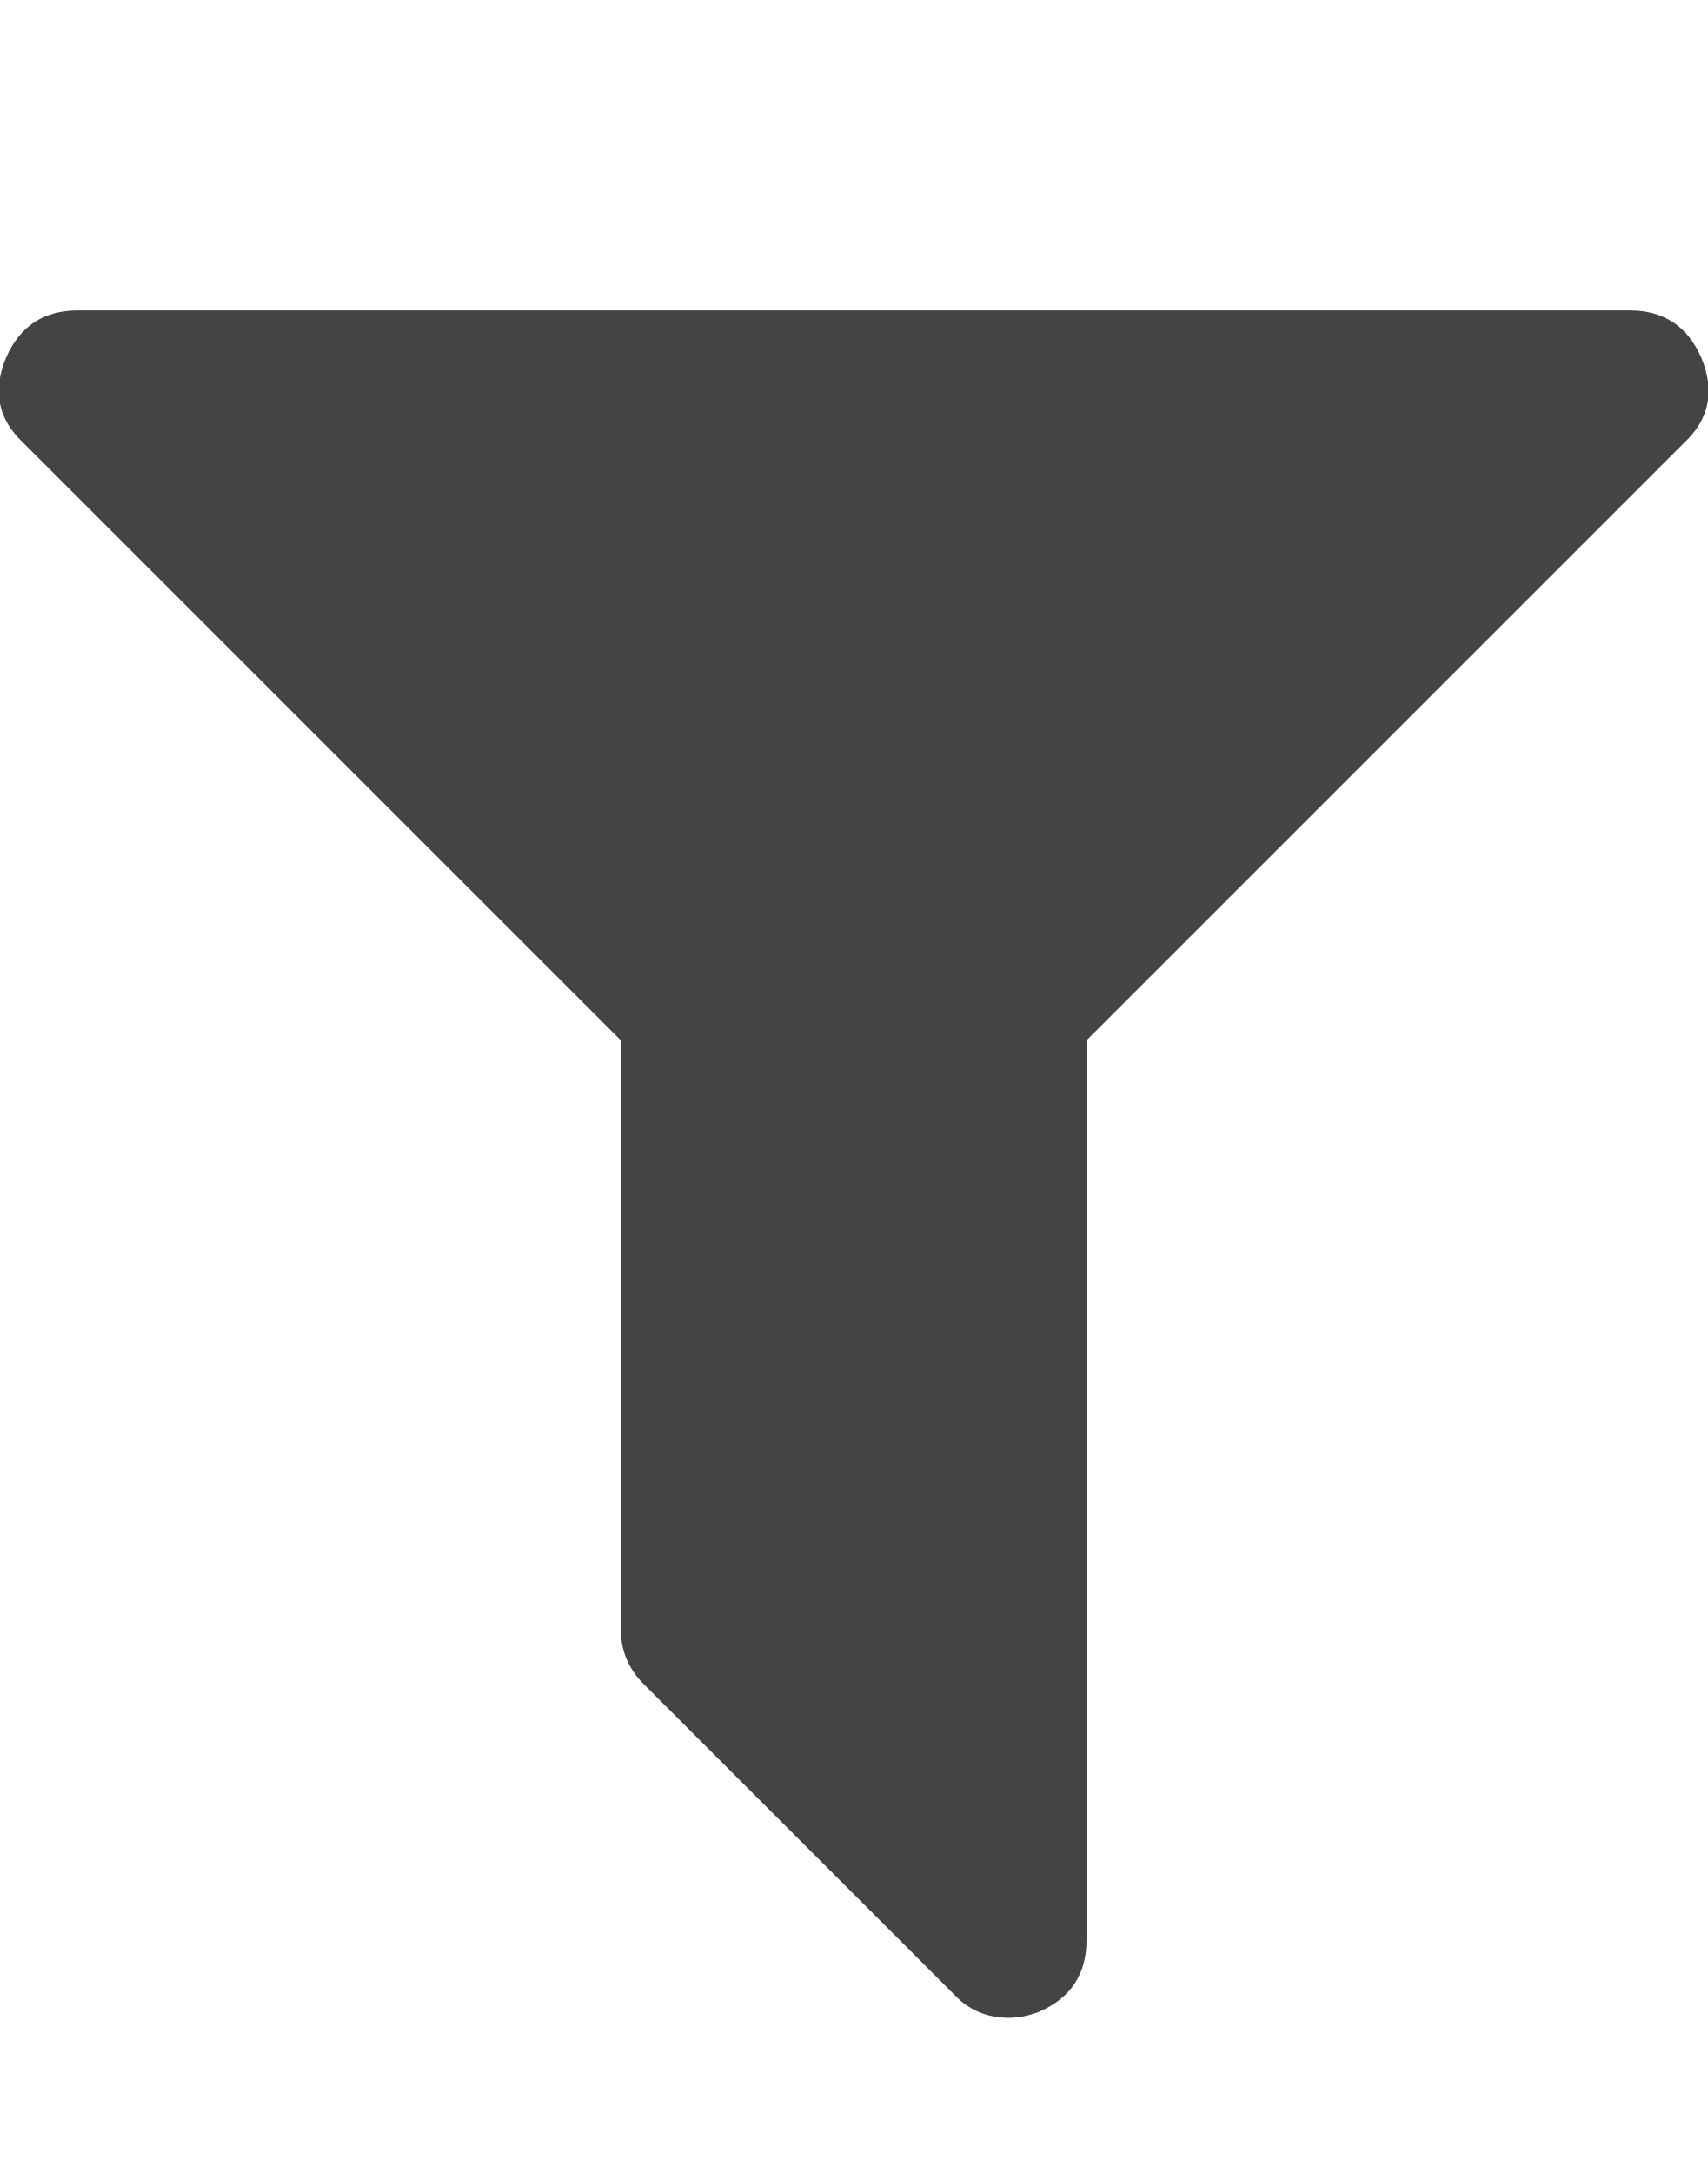
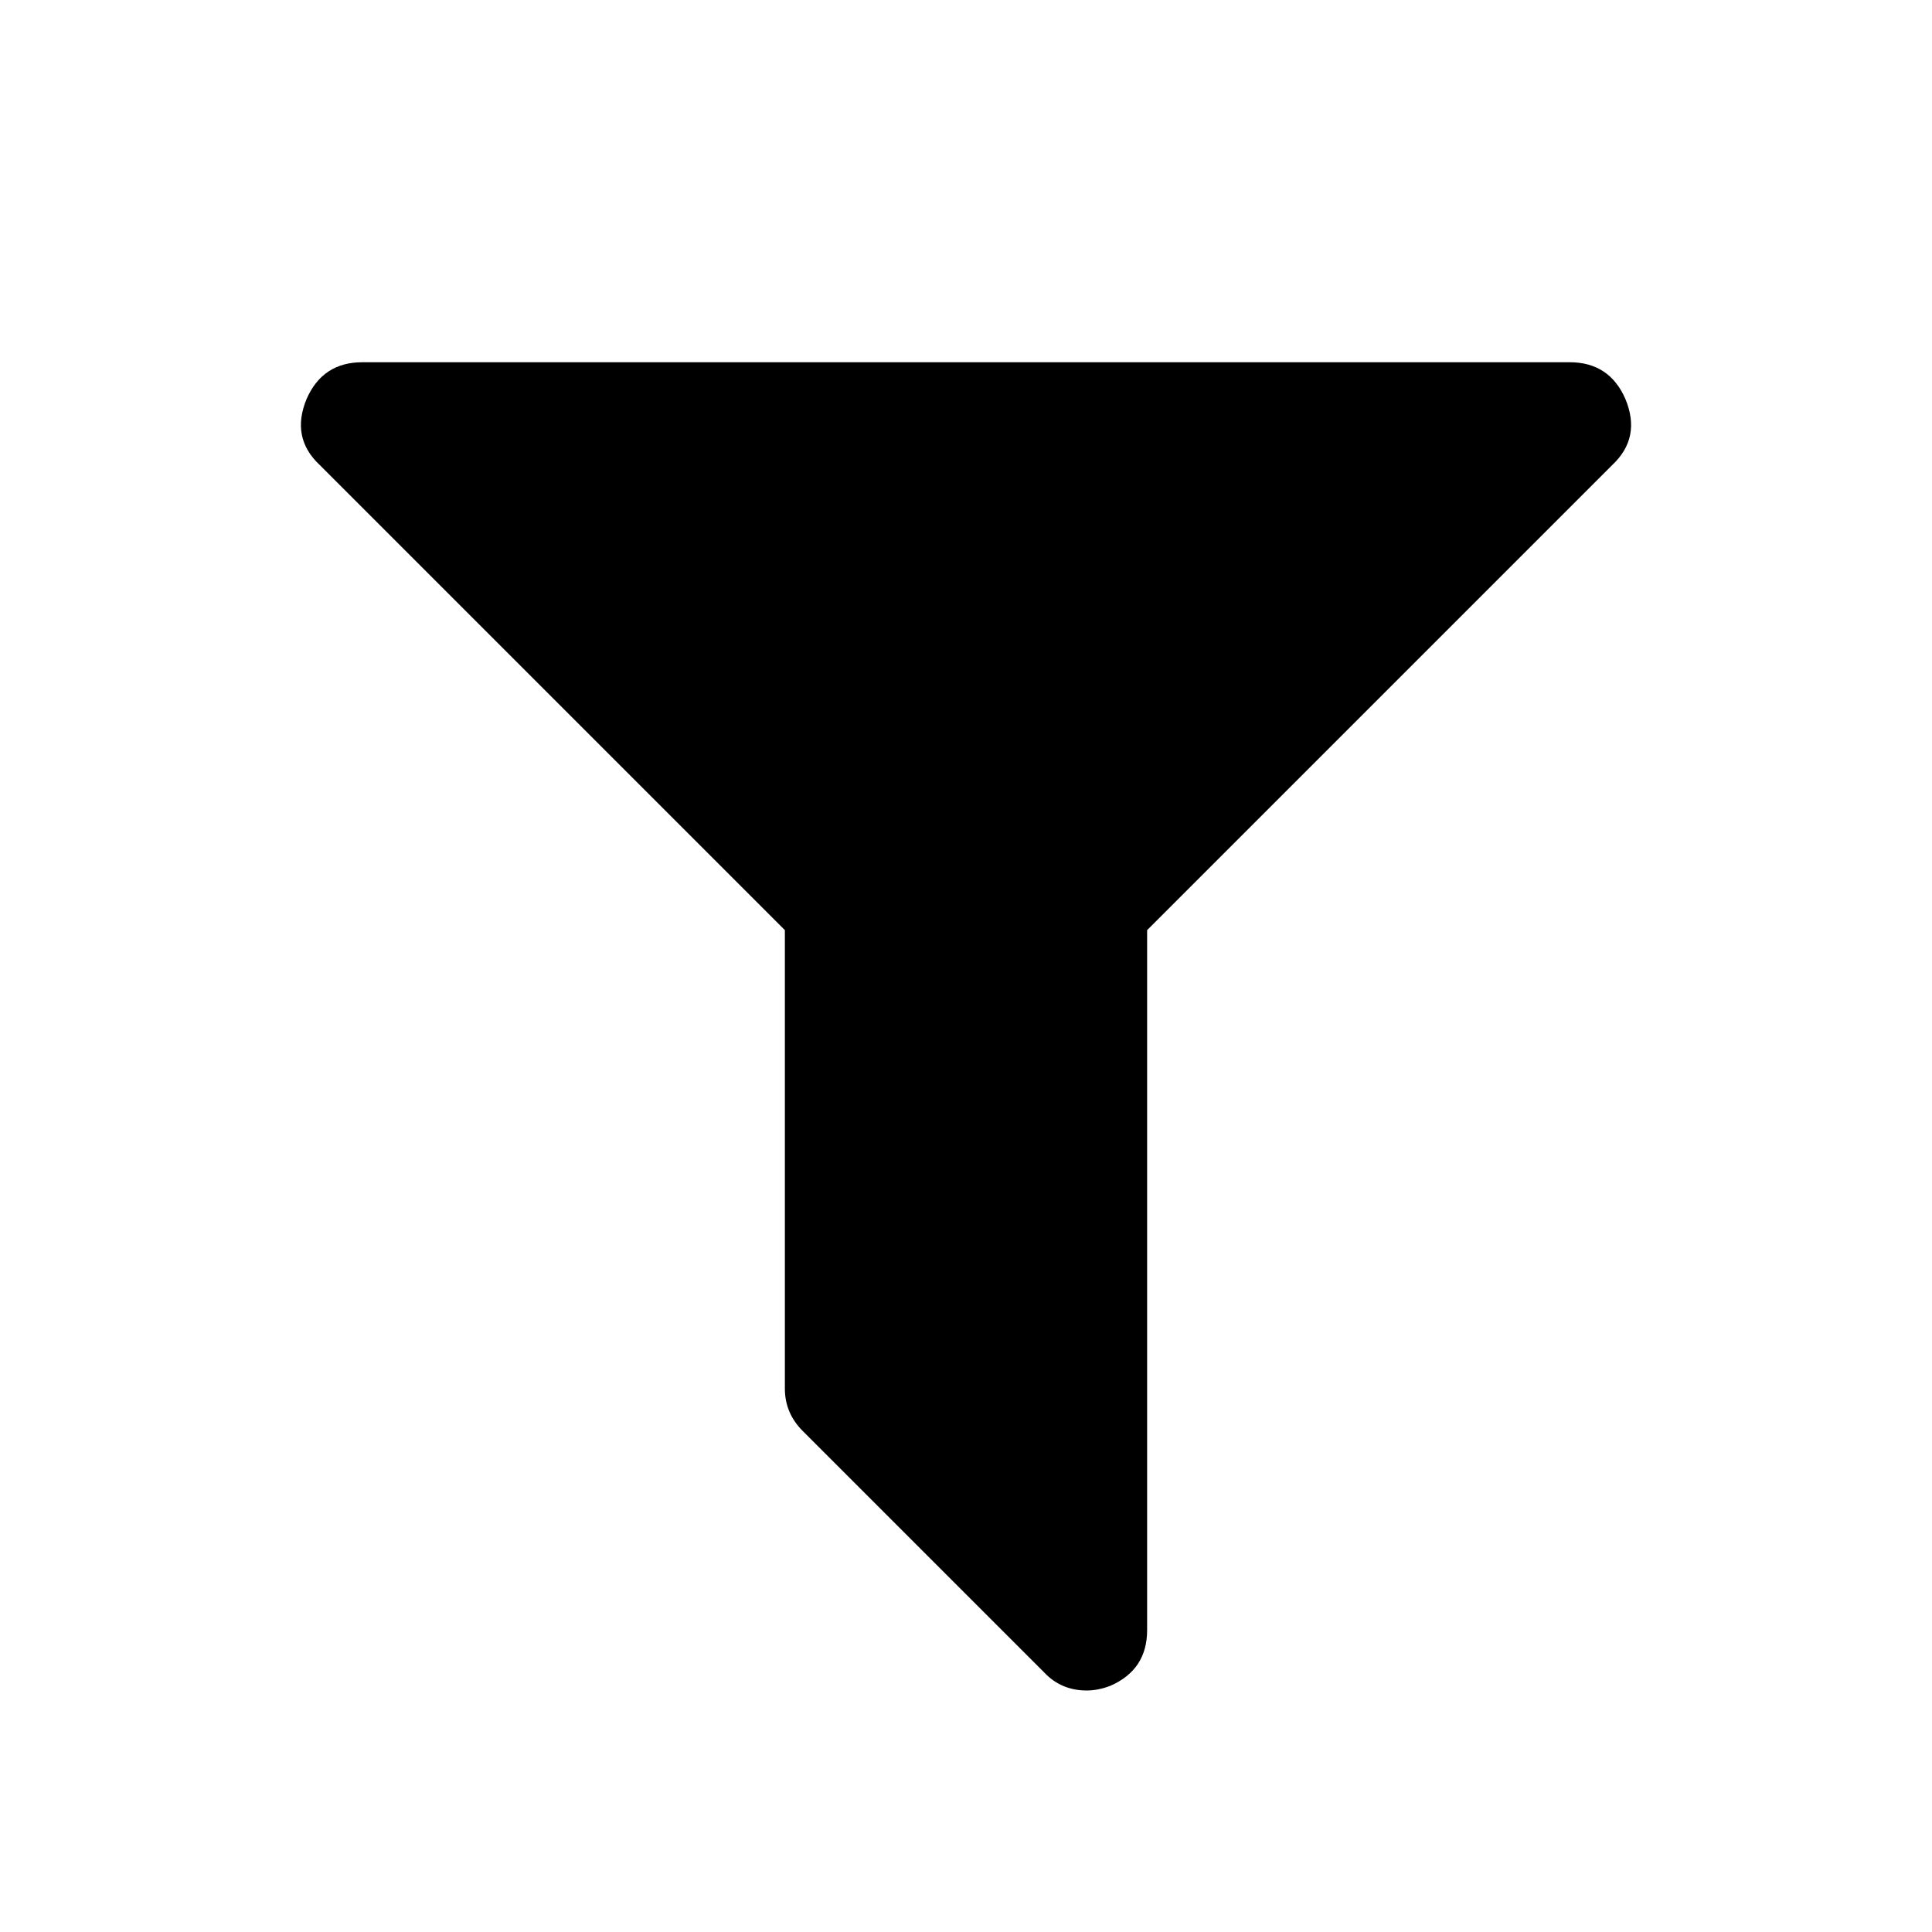
- <svg xmlns="http://www.w3.org/2000/svg" version="1.1" width="22" height="28" viewBox="0 0 22 28">
-   <path fill="#444444" d="M21.922 4.609q0.266 0.641-0.219 1.094l-7.703 7.703v11.594q0 0.656-0.609 0.922-0.203 0.078-0.391 0.078-0.422 0-0.703-0.297l-4-4q-0.297-0.297-0.297-0.703v-7.594l-7.703-7.703q-0.484-0.453-0.219-1.094 0.266-0.609 0.922-0.609h20q0.656 0 0.922 0.609z" />
+ <svg xmlns="http://www.w3.org/2000/svg" width="100%" height="100%" viewBox="0 0 32 32" version="1.1" xml:space="preserve" style="fill-rule:evenodd;clip-rule:evenodd;stroke-linejoin:round;stroke-miterlimit:1.414;">
+   <path d="M26.922,6.609c0.177,0.427 0.104,0.792 -0.219,1.094l-7.703,7.703l0,11.594c0,0.437 -0.203,0.745 -0.609,0.922c-0.135,0.052 -0.266,0.078 -0.391,0.078c-0.281,0 -0.516,-0.099 -0.703,-0.297l-4,-4c-0.198,-0.198 -0.297,-0.432 -0.297,-0.703l0,-7.594l-7.703,-7.703c-0.323,-0.302 -0.396,-0.667 -0.219,-1.094c0.177,-0.406 0.485,-0.609 0.922,-0.609l20,0c0.437,0 0.745,0.203 0.922,0.609l0,0Z" style="fill-rule:nonzero;stroke-opacity:0" />
</svg>
